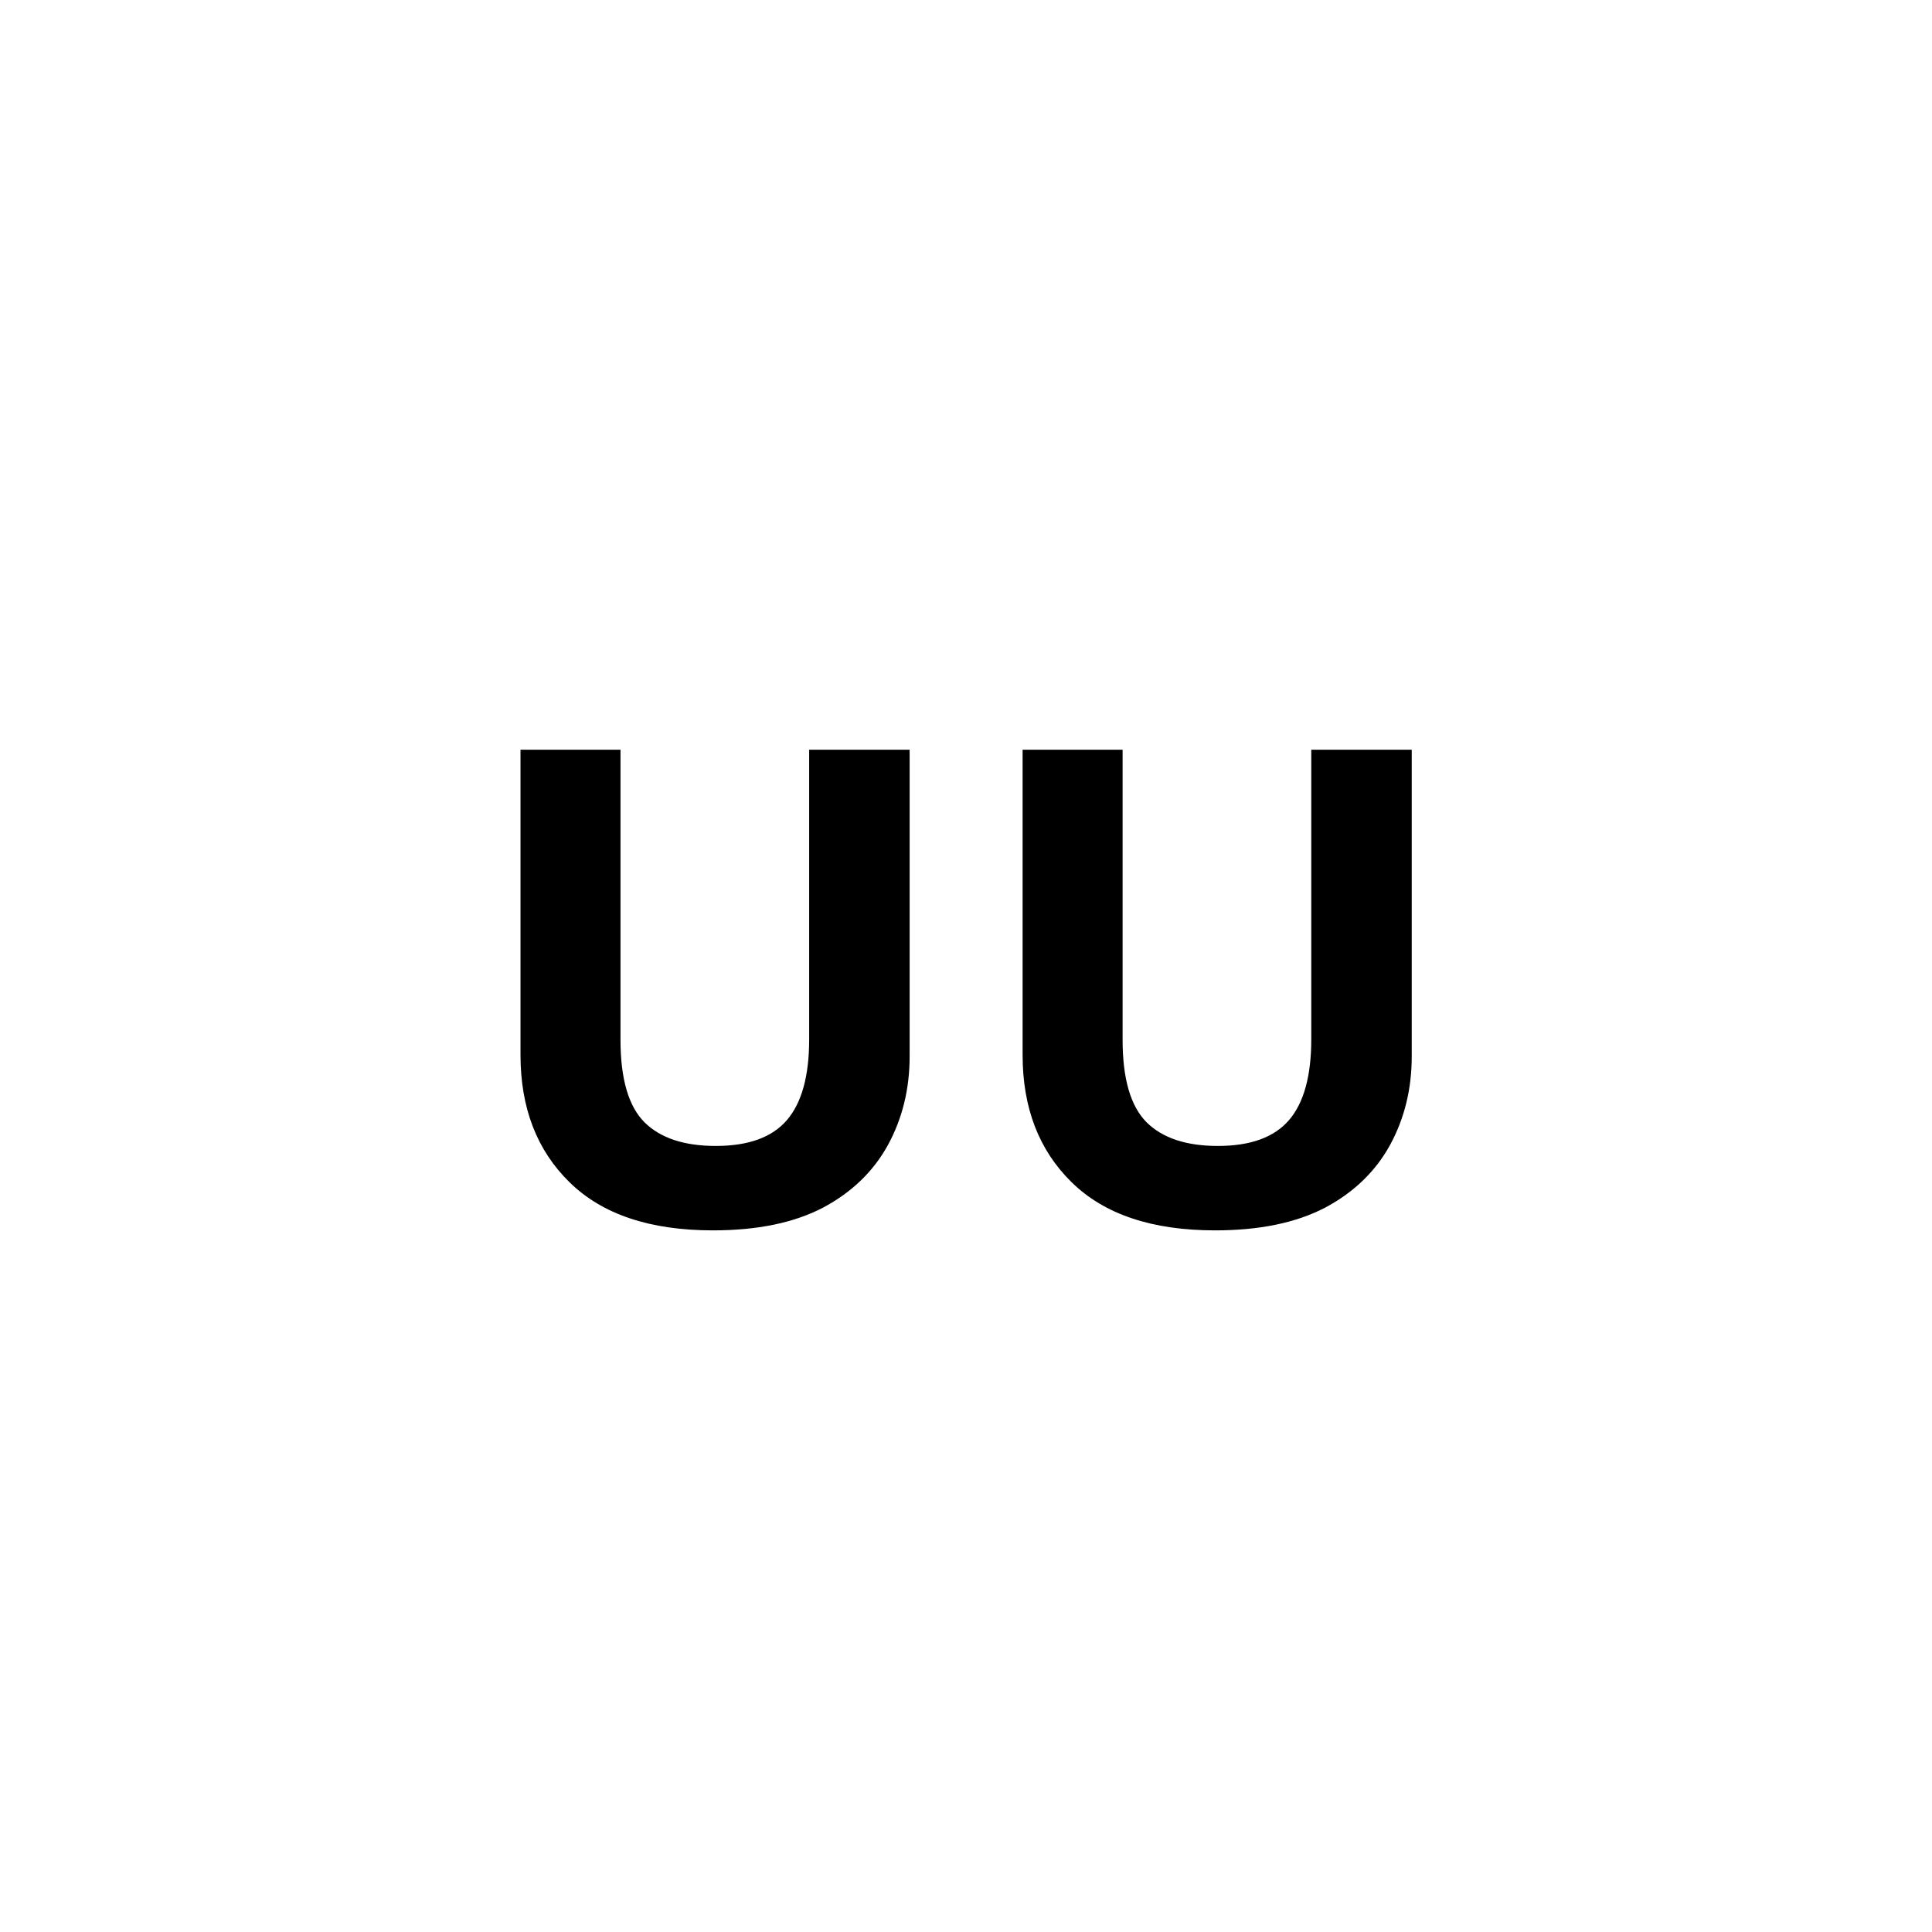
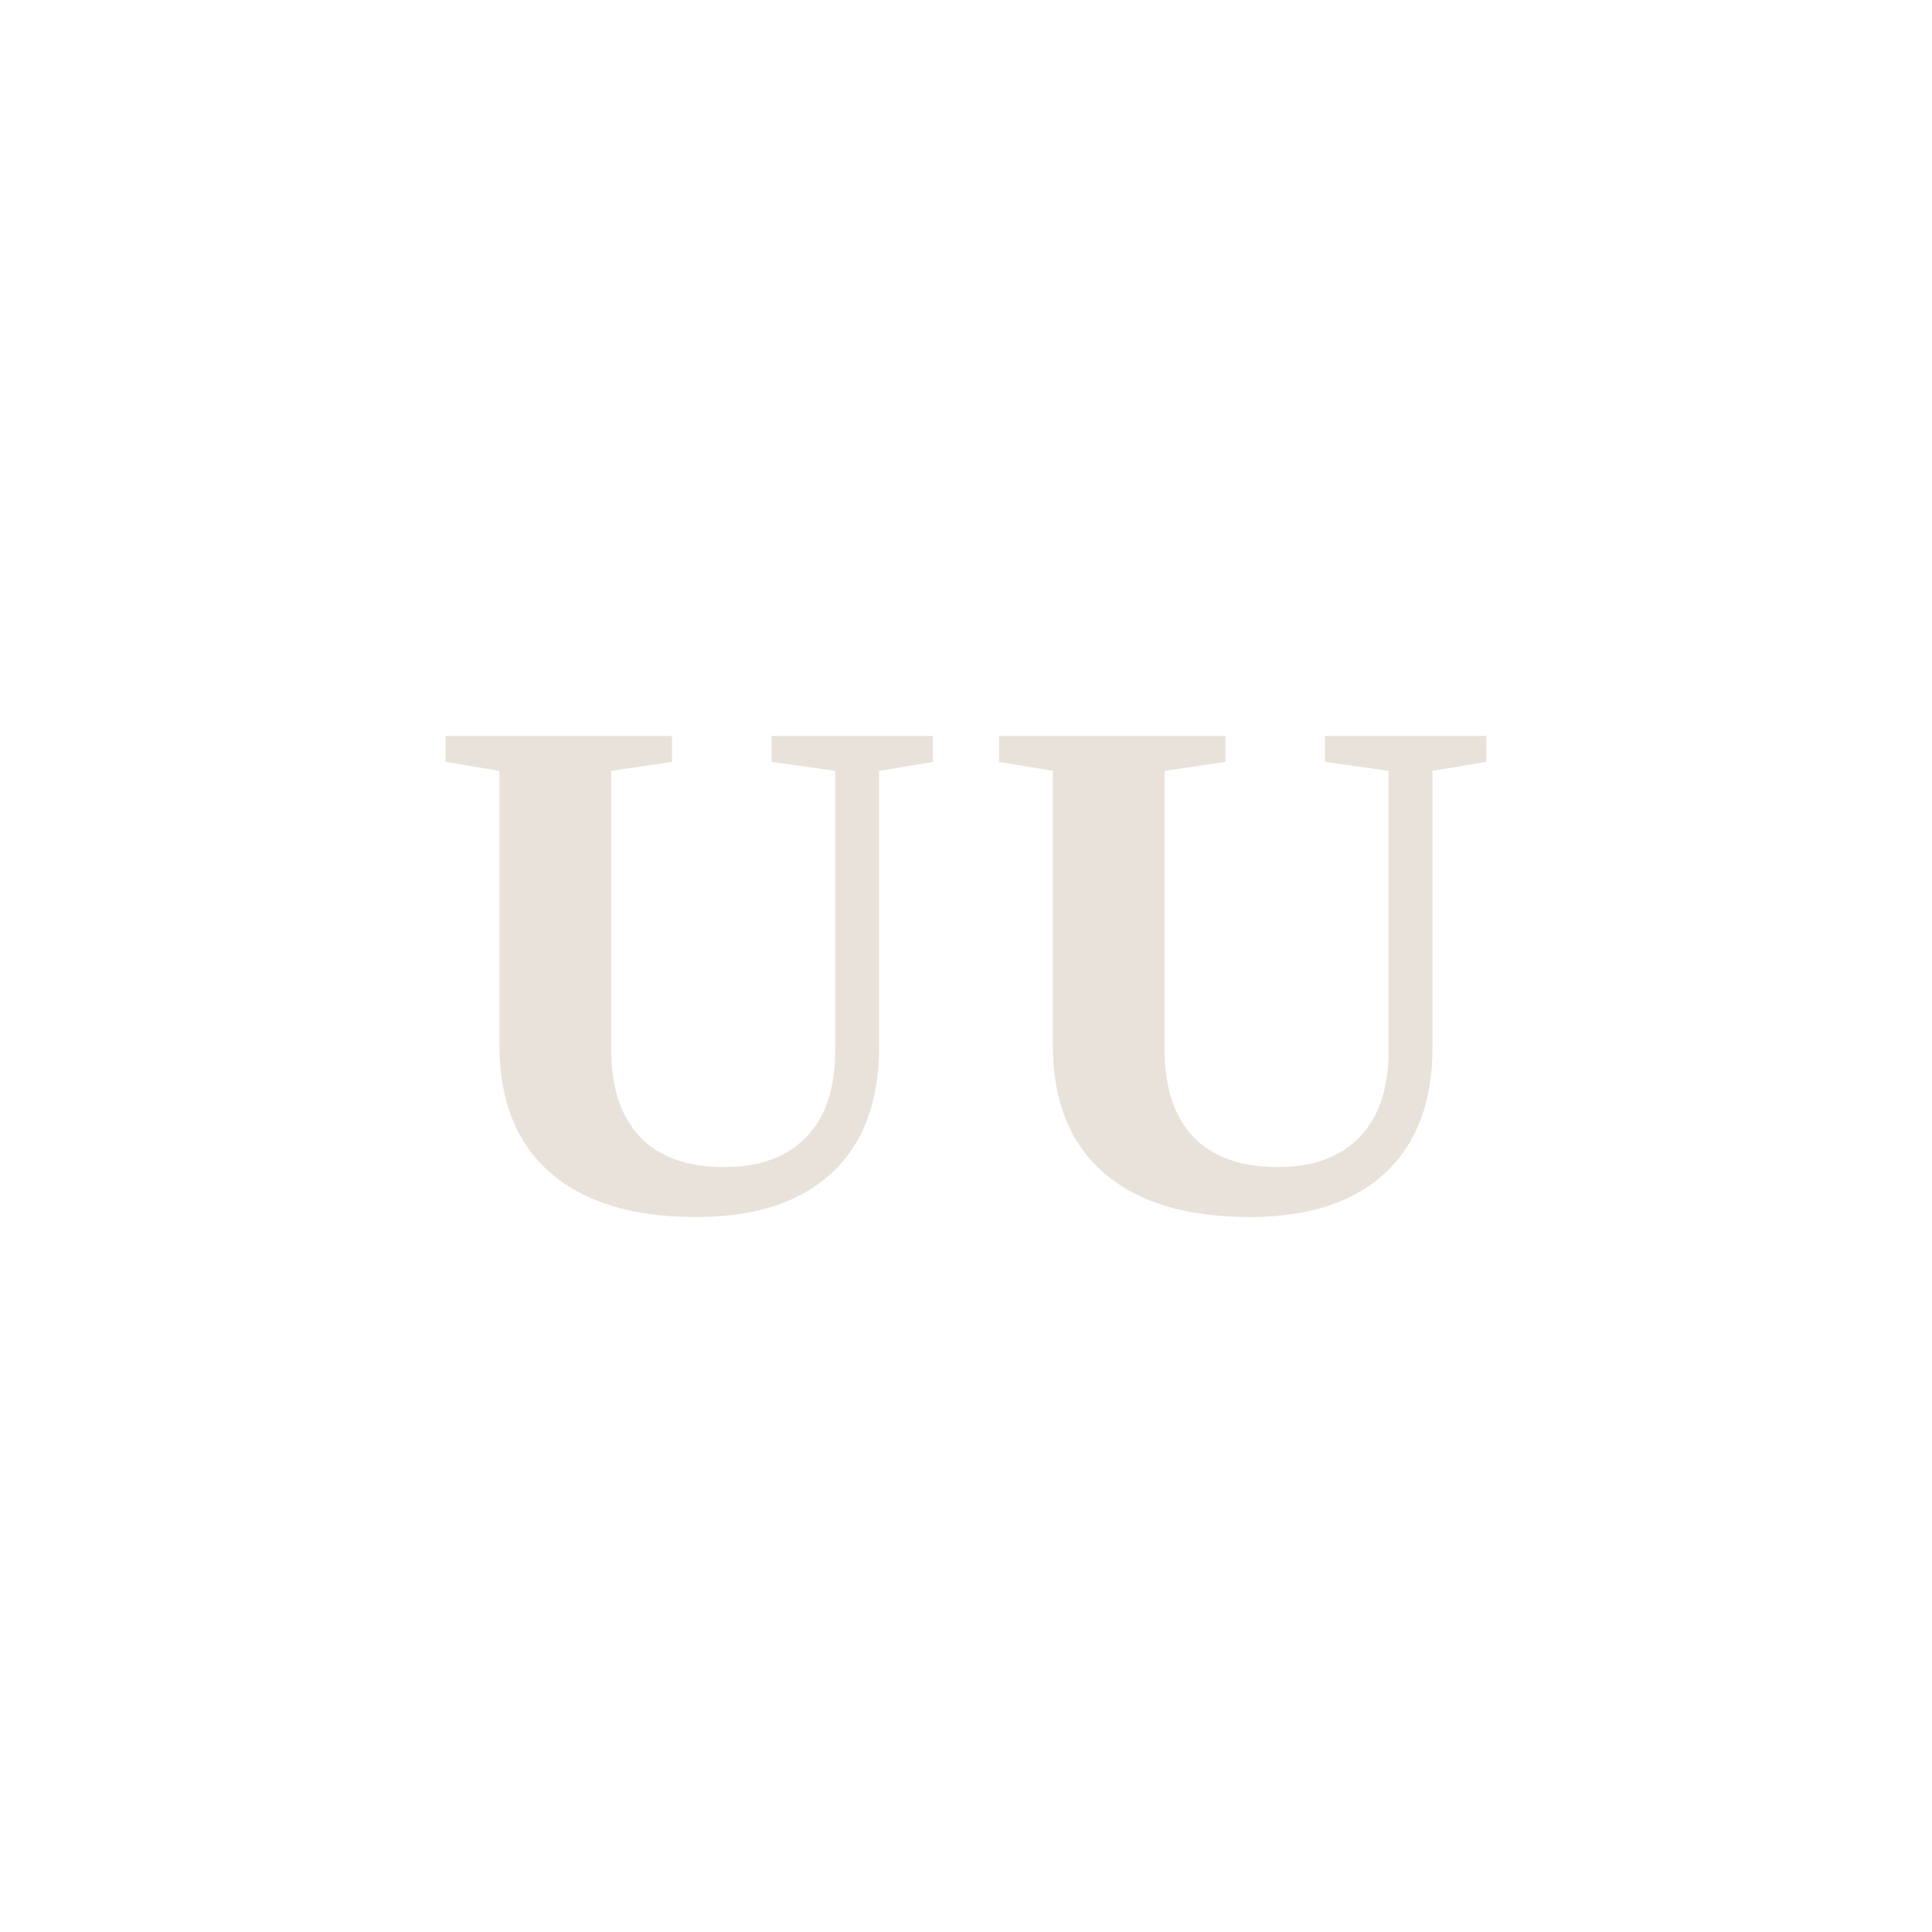
- <svg xmlns="http://www.w3.org/2000/svg" viewBox="0 0 64 64">
-   <text x="50%" y="50%" dominant-baseline="central" text-anchor="middle" font-family="system-ui, sans-serif" font-size="22" font-weight="700" fill="currentColor">UU</text>
+ <svg xmlns="http://www.w3.org/2000/svg" viewBox="0 0 64 64" role="img" aria-label="UUUU">
+   <text x="50%" y="50%" dominant-baseline="central" text-anchor="middle" font-family="Georgia, 'Times New Roman', serif" font-size="24" font-weight="700" letter-spacing="1" fill="#E8E2DA">UU</text>
</svg>
